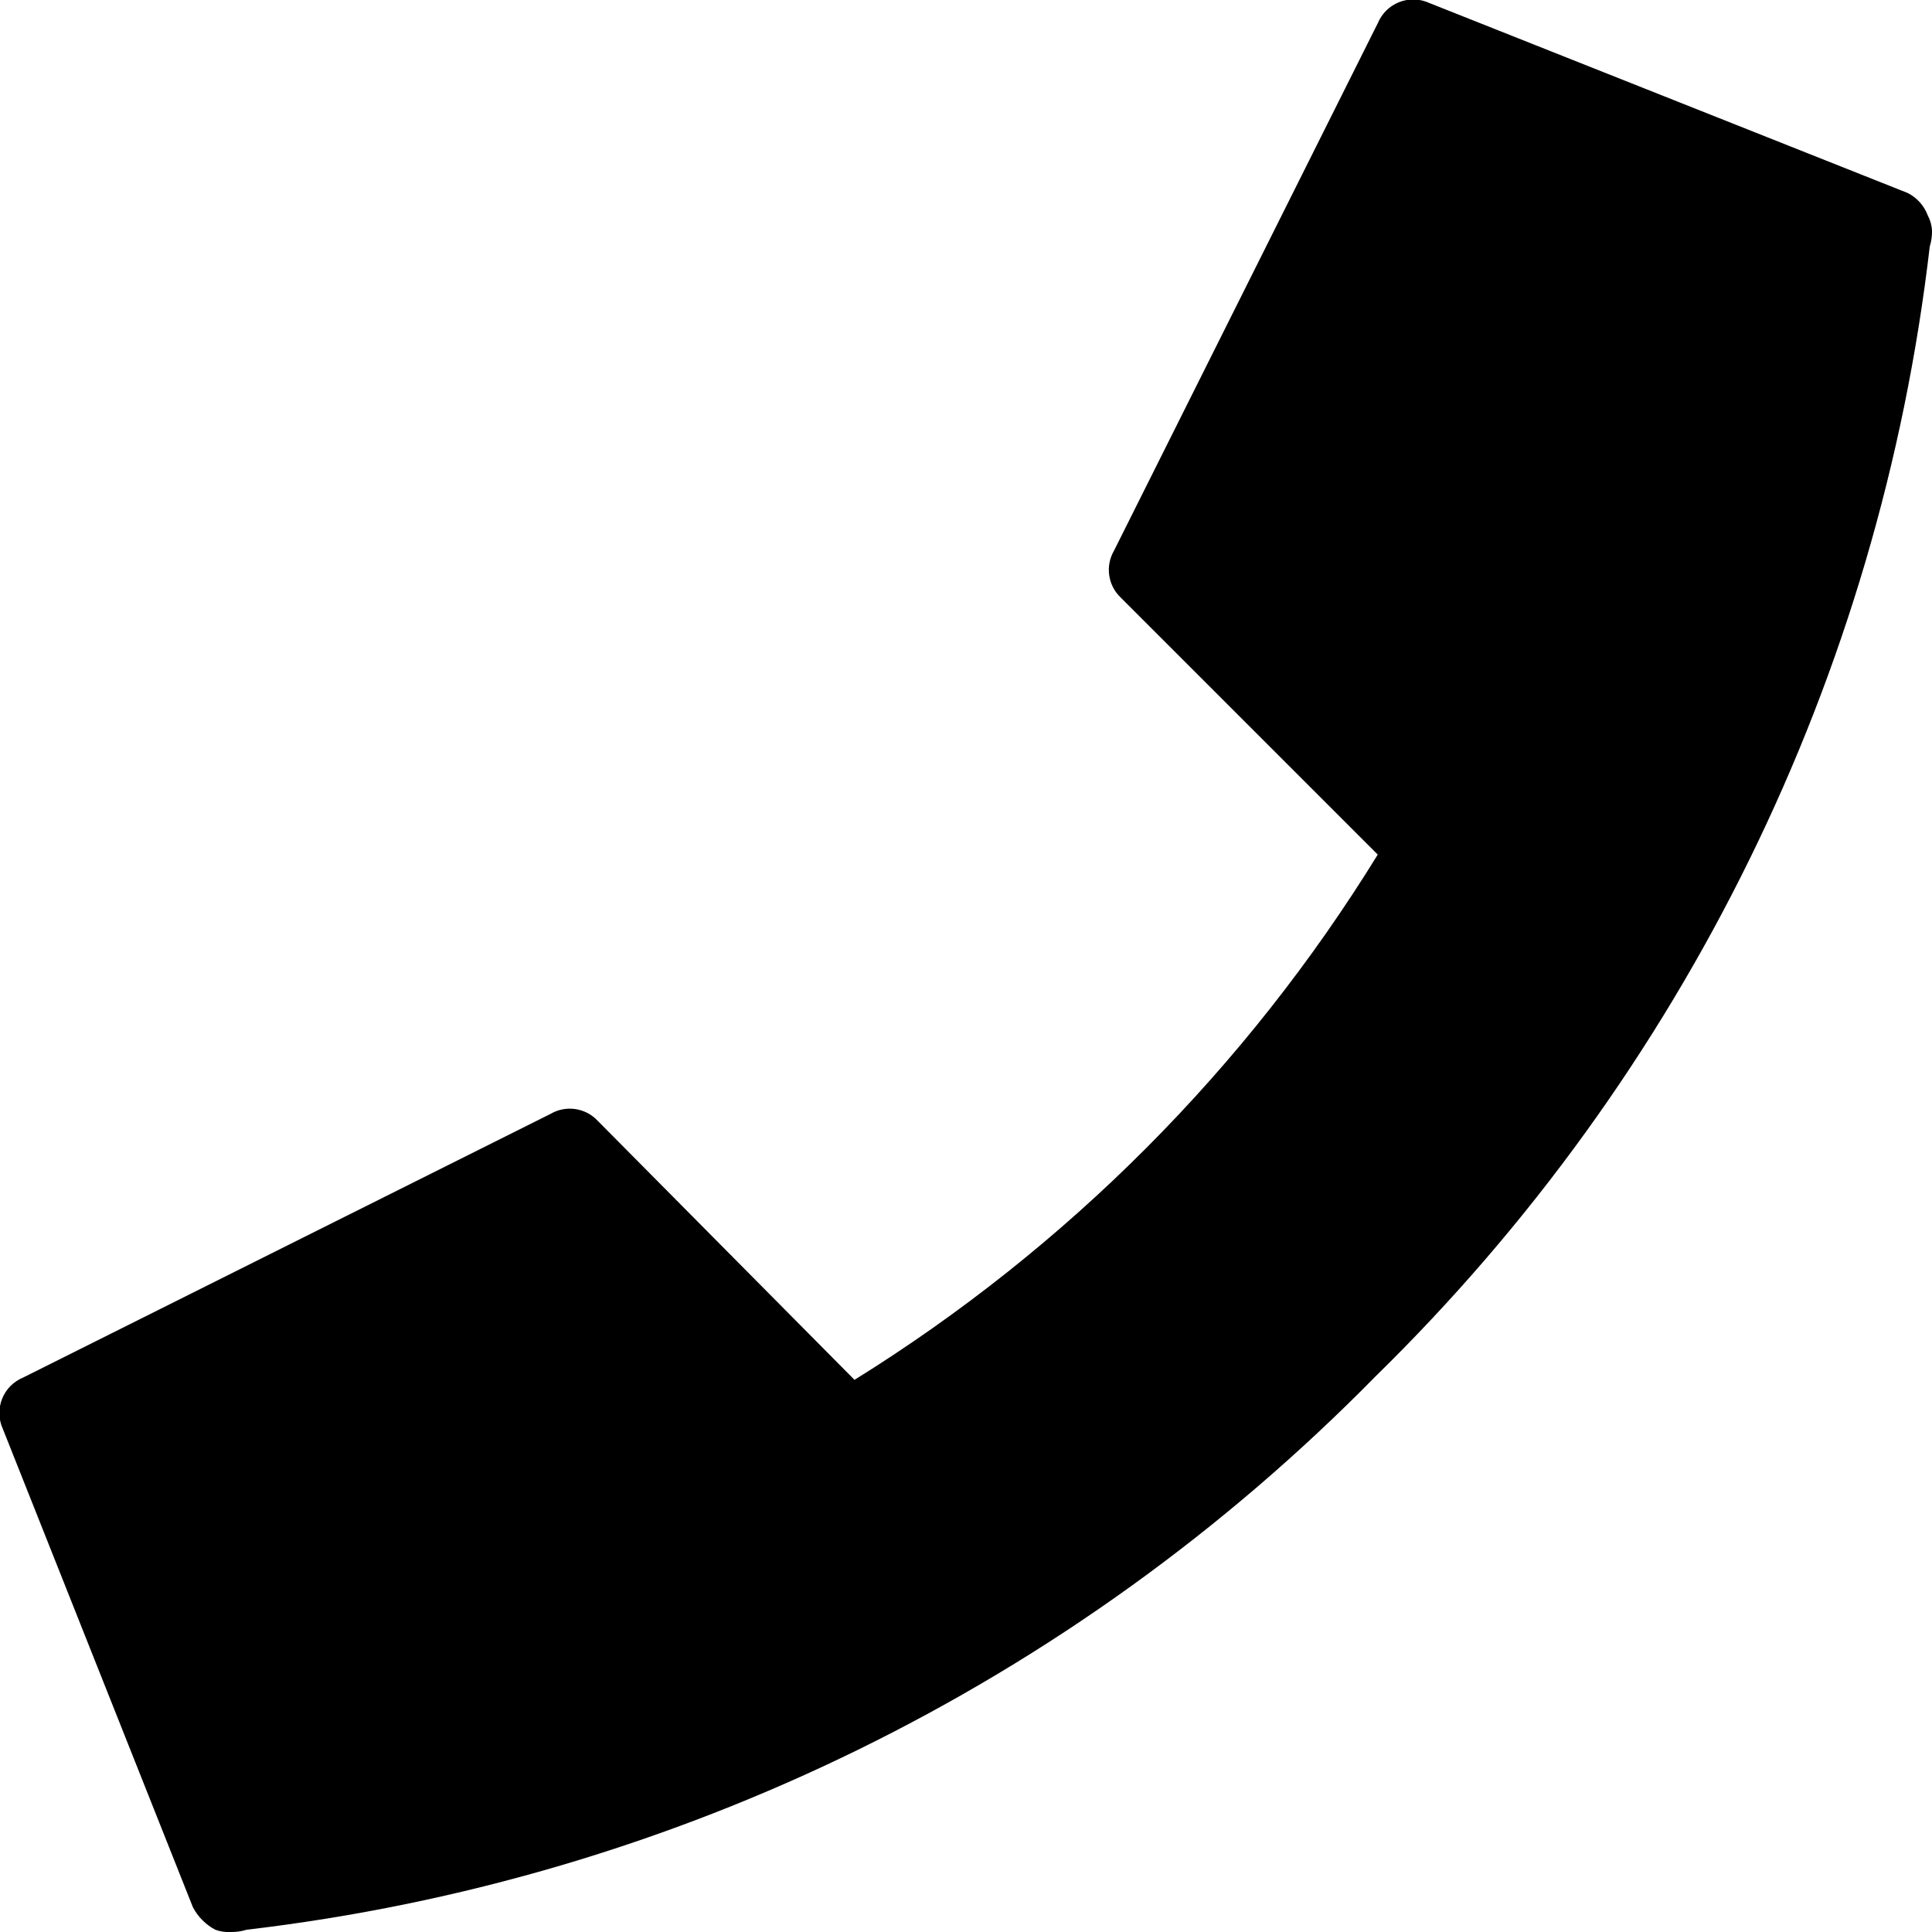
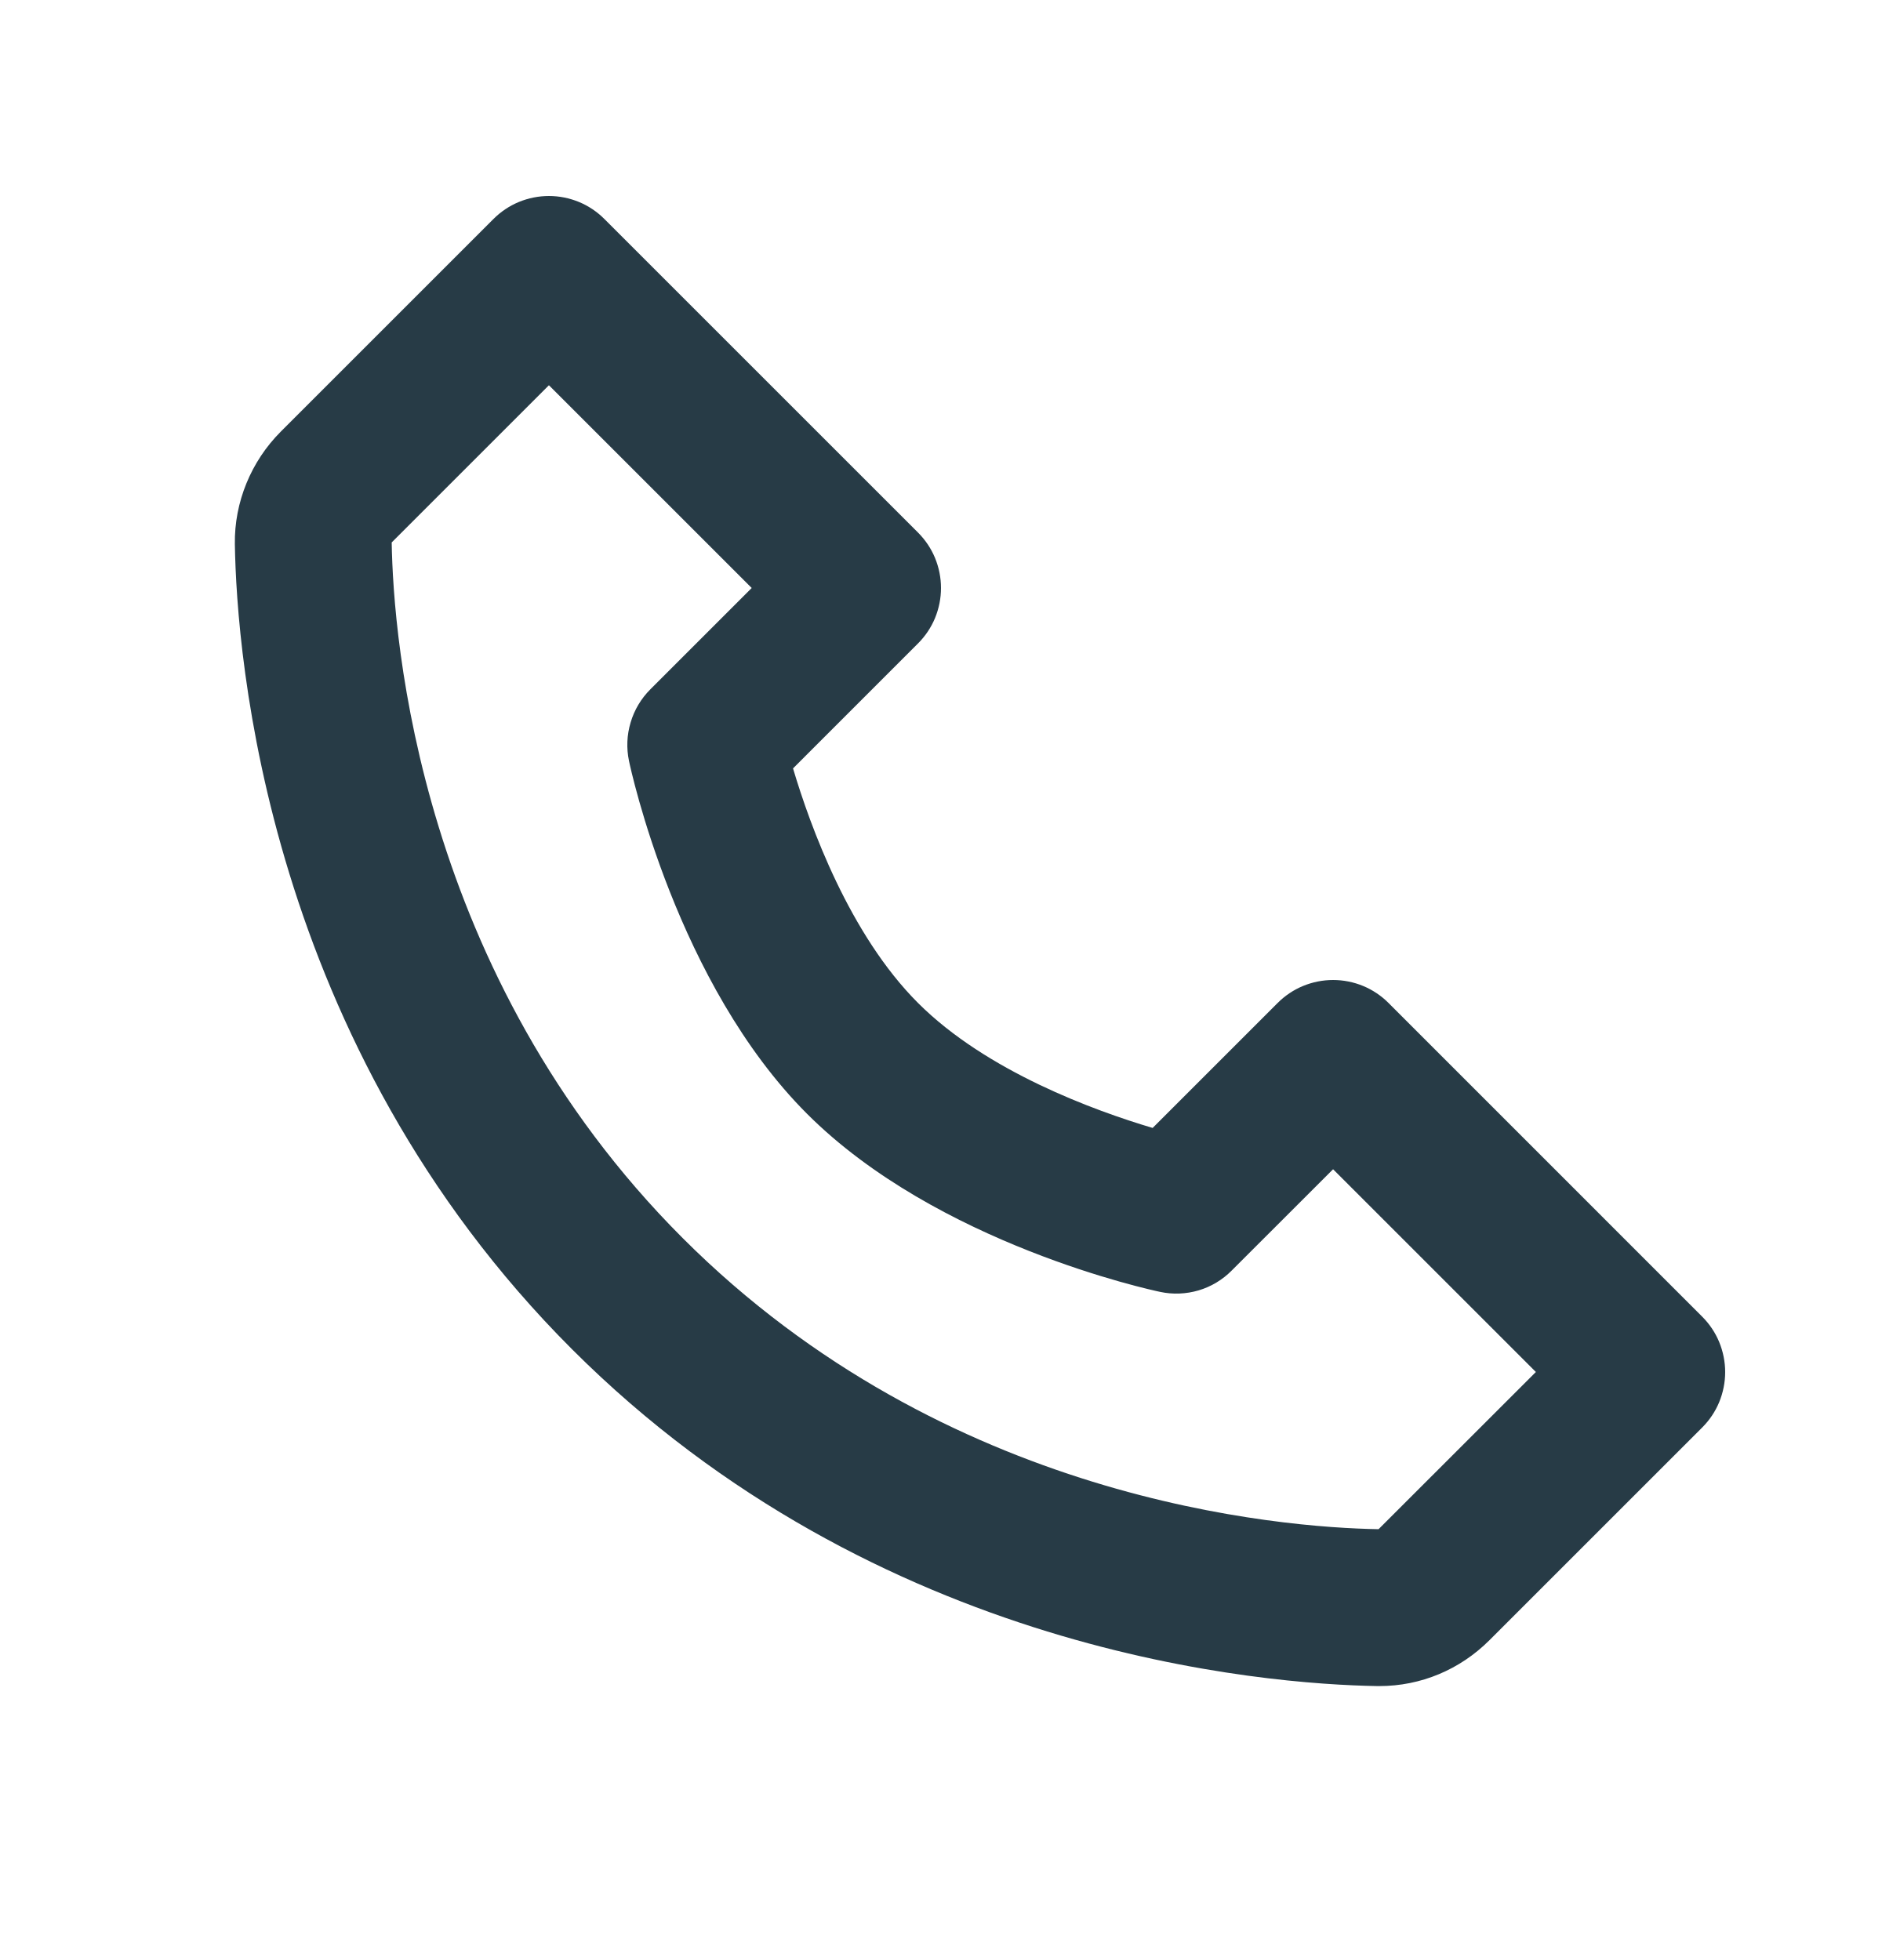
- <svg xmlns="http://www.w3.org/2000/svg" viewBox="0 0 24 24">
-   <path fill="currentColor" d="M24 2.869a.615.615 0 01-.028.194 23.427 23.427 0 01-6.886 14.036 23.5 23.5 0 01-14.023 6.873.615.615 0 01-.194.028.477.477 0 01-.194-.028.668.668 0 01-.278-.278L.036 17.752a.476.476 0 01.25-.639l6.553-3.276a.474.474 0 01.583.083l3.193 3.221a20.08 20.08 0 006.5-6.525l-3.193-3.193a.474.474 0 01-.083-.583L17.116.287a.476.476 0 01.639-.25l5.942 2.36a.513.513 0 01.25.278.447.447 0 01.053.194z" />
+ <svg xmlns="http://www.w3.org/2000/svg" width="24" height="25" viewBox="0 0 24 25" fill="none">
+   <path d="M17.707 12.793C17.614 12.7 17.504 12.626 17.383 12.576C17.262 12.526 17.131 12.5 17 12.5C16.869 12.5 16.739 12.526 16.617 12.576C16.496 12.626 16.386 12.7 16.293 12.793L14.699 14.387C13.96 14.167 12.581 13.667 11.707 12.793C10.833 11.919 10.333 10.54 10.113 9.801L11.707 8.207C11.8 8.114 11.874 8.004 11.924 7.883C11.974 7.761 12 7.631 12 7.5C12 7.369 11.974 7.239 11.924 7.117C11.874 6.996 11.8 6.886 11.707 6.793L7.707 2.793C7.614 2.7 7.504 2.626 7.383 2.576C7.261 2.526 7.131 2.5 7 2.5C6.869 2.5 6.739 2.526 6.617 2.576C6.496 2.626 6.386 2.7 6.293 2.793L3.581 5.505C3.201 5.885 2.987 6.407 2.995 6.94C3.018 8.364 3.395 13.31 7.293 17.208C11.191 21.106 16.137 21.482 17.562 21.506H17.59C18.118 21.506 18.617 21.298 18.995 20.92L21.707 18.208C21.8 18.115 21.874 18.005 21.924 17.884C21.974 17.762 22 17.632 22 17.501C22 17.37 21.974 17.24 21.924 17.118C21.874 16.997 21.8 16.887 21.707 16.794L17.707 12.793ZM17.58 19.505C16.332 19.484 12.062 19.149 8.707 15.793C5.341 12.427 5.015 8.142 4.995 6.919L7 4.914L9.586 7.5L8.293 8.793C8.176 8.91 8.089 9.055 8.042 9.215C7.994 9.374 7.987 9.542 8.021 9.705C8.045 9.82 8.632 12.547 10.292 14.207C11.952 15.867 14.679 16.454 14.794 16.478C14.957 16.513 15.125 16.506 15.285 16.459C15.444 16.412 15.589 16.325 15.706 16.207L17 14.914L19.586 17.5L17.58 19.505Z" fill="#273B46" />
</svg>
